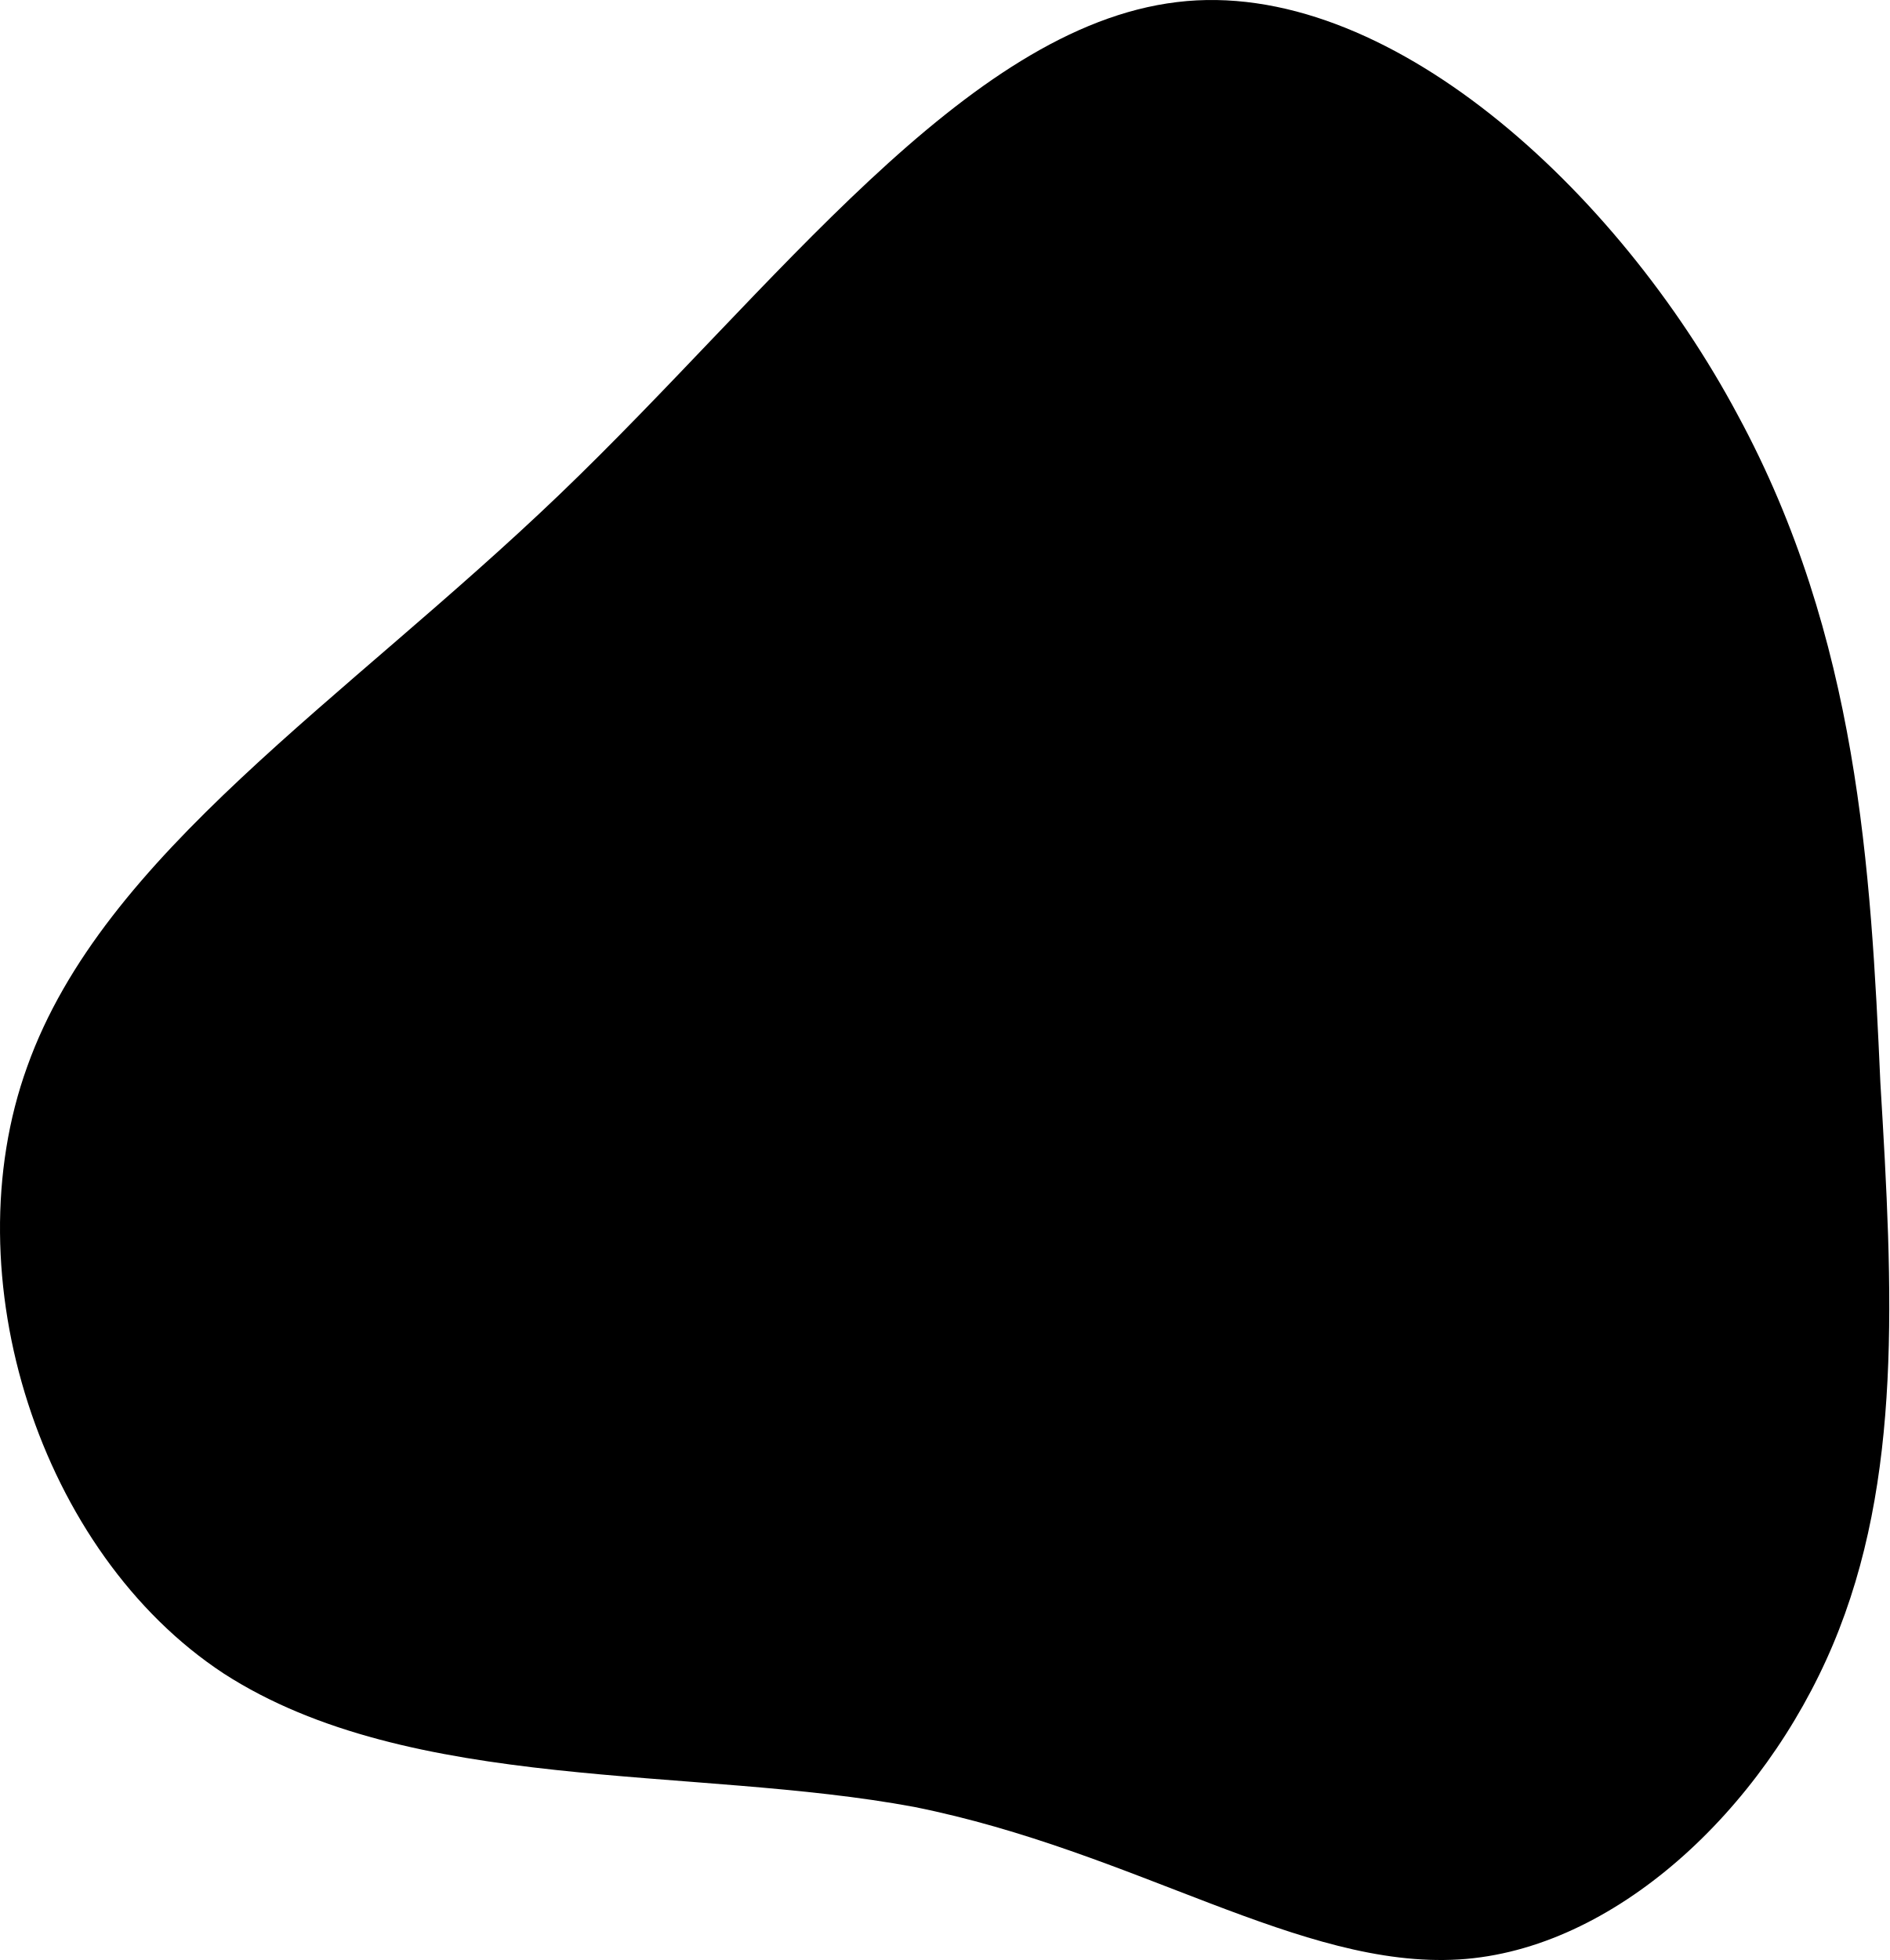
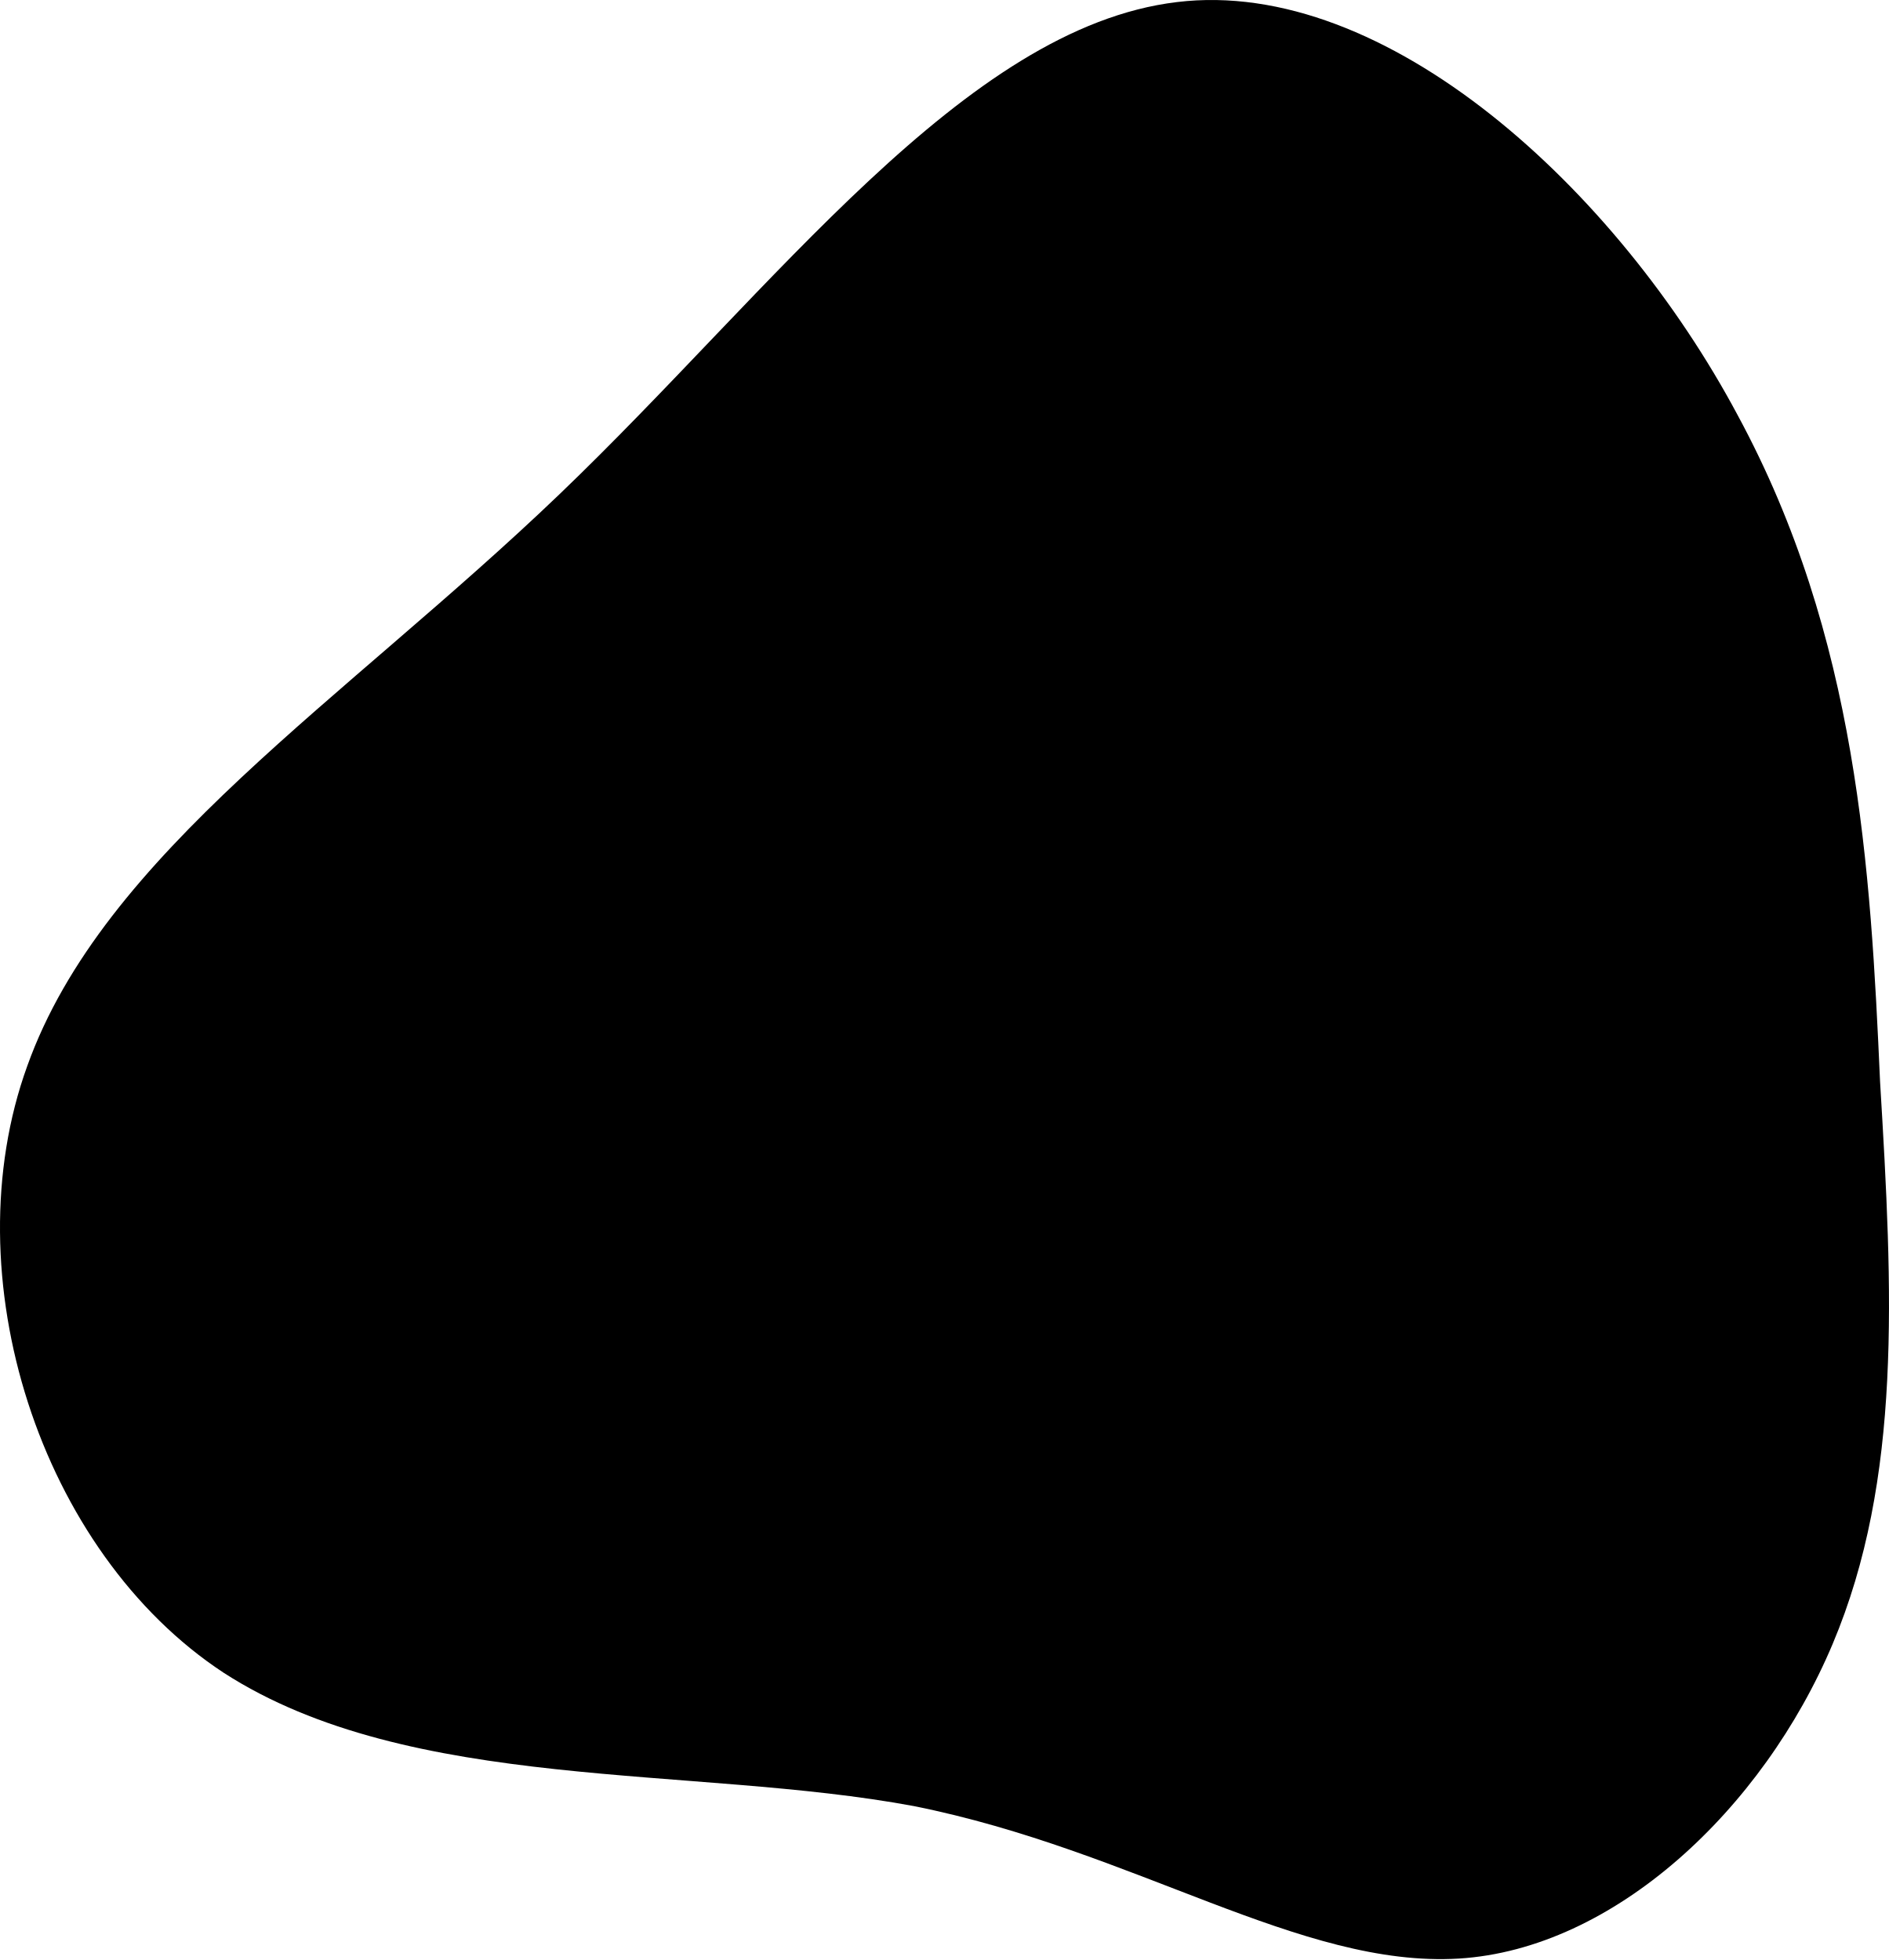
- <svg xmlns="http://www.w3.org/2000/svg" width="402" height="417" viewBox="0 0 402 417">
-   <path d="M369.772,88.326 C395.385,135.649 398.081,185 400.103,230.295 C402.8,274.914 404.822,314.801 389.993,349.955 C375.164,385.109 343.485,414.855 310.458,416.884 C276.756,418.912 241.707,393.898 194.525,384.433 C147.343,375.645 87.354,381.729 47.586,356.04 C8.493,330.35 -10.38,271.534 5.797,226.915 C21.973,181.62 73.2,149.17 119.034,105.227 C164.867,61.284 205.309,5.849 250.469,0.44 C294.955,-4.968 344.159,40.327 369.772,88.326 Z" />
+ <svg xmlns="http://www.w3.org/2000/svg" height="467" viewBox="0 0 450 467" width="450">
+   <path d="m413.924 98.872c28.671 52.974 31.689 108.218 33.953 158.921 3.018 49.947 5.282 94.596-11.318 133.948-16.599 39.352-52.061 72.65-89.032 74.92-37.725 2.27-76.96-25.73-129.776-36.325-52.816-9.838-119.967-3.027-164.483-31.784-43.762-28.757-64.888-94.596-46.78-144.542 18.108-50.703 75.451-87.028 126.758-136.218 51.307-49.19 96.577-111.245 147.129-117.299 49.798-6.054 104.877 44.649 133.548 98.38z" />
</svg>
